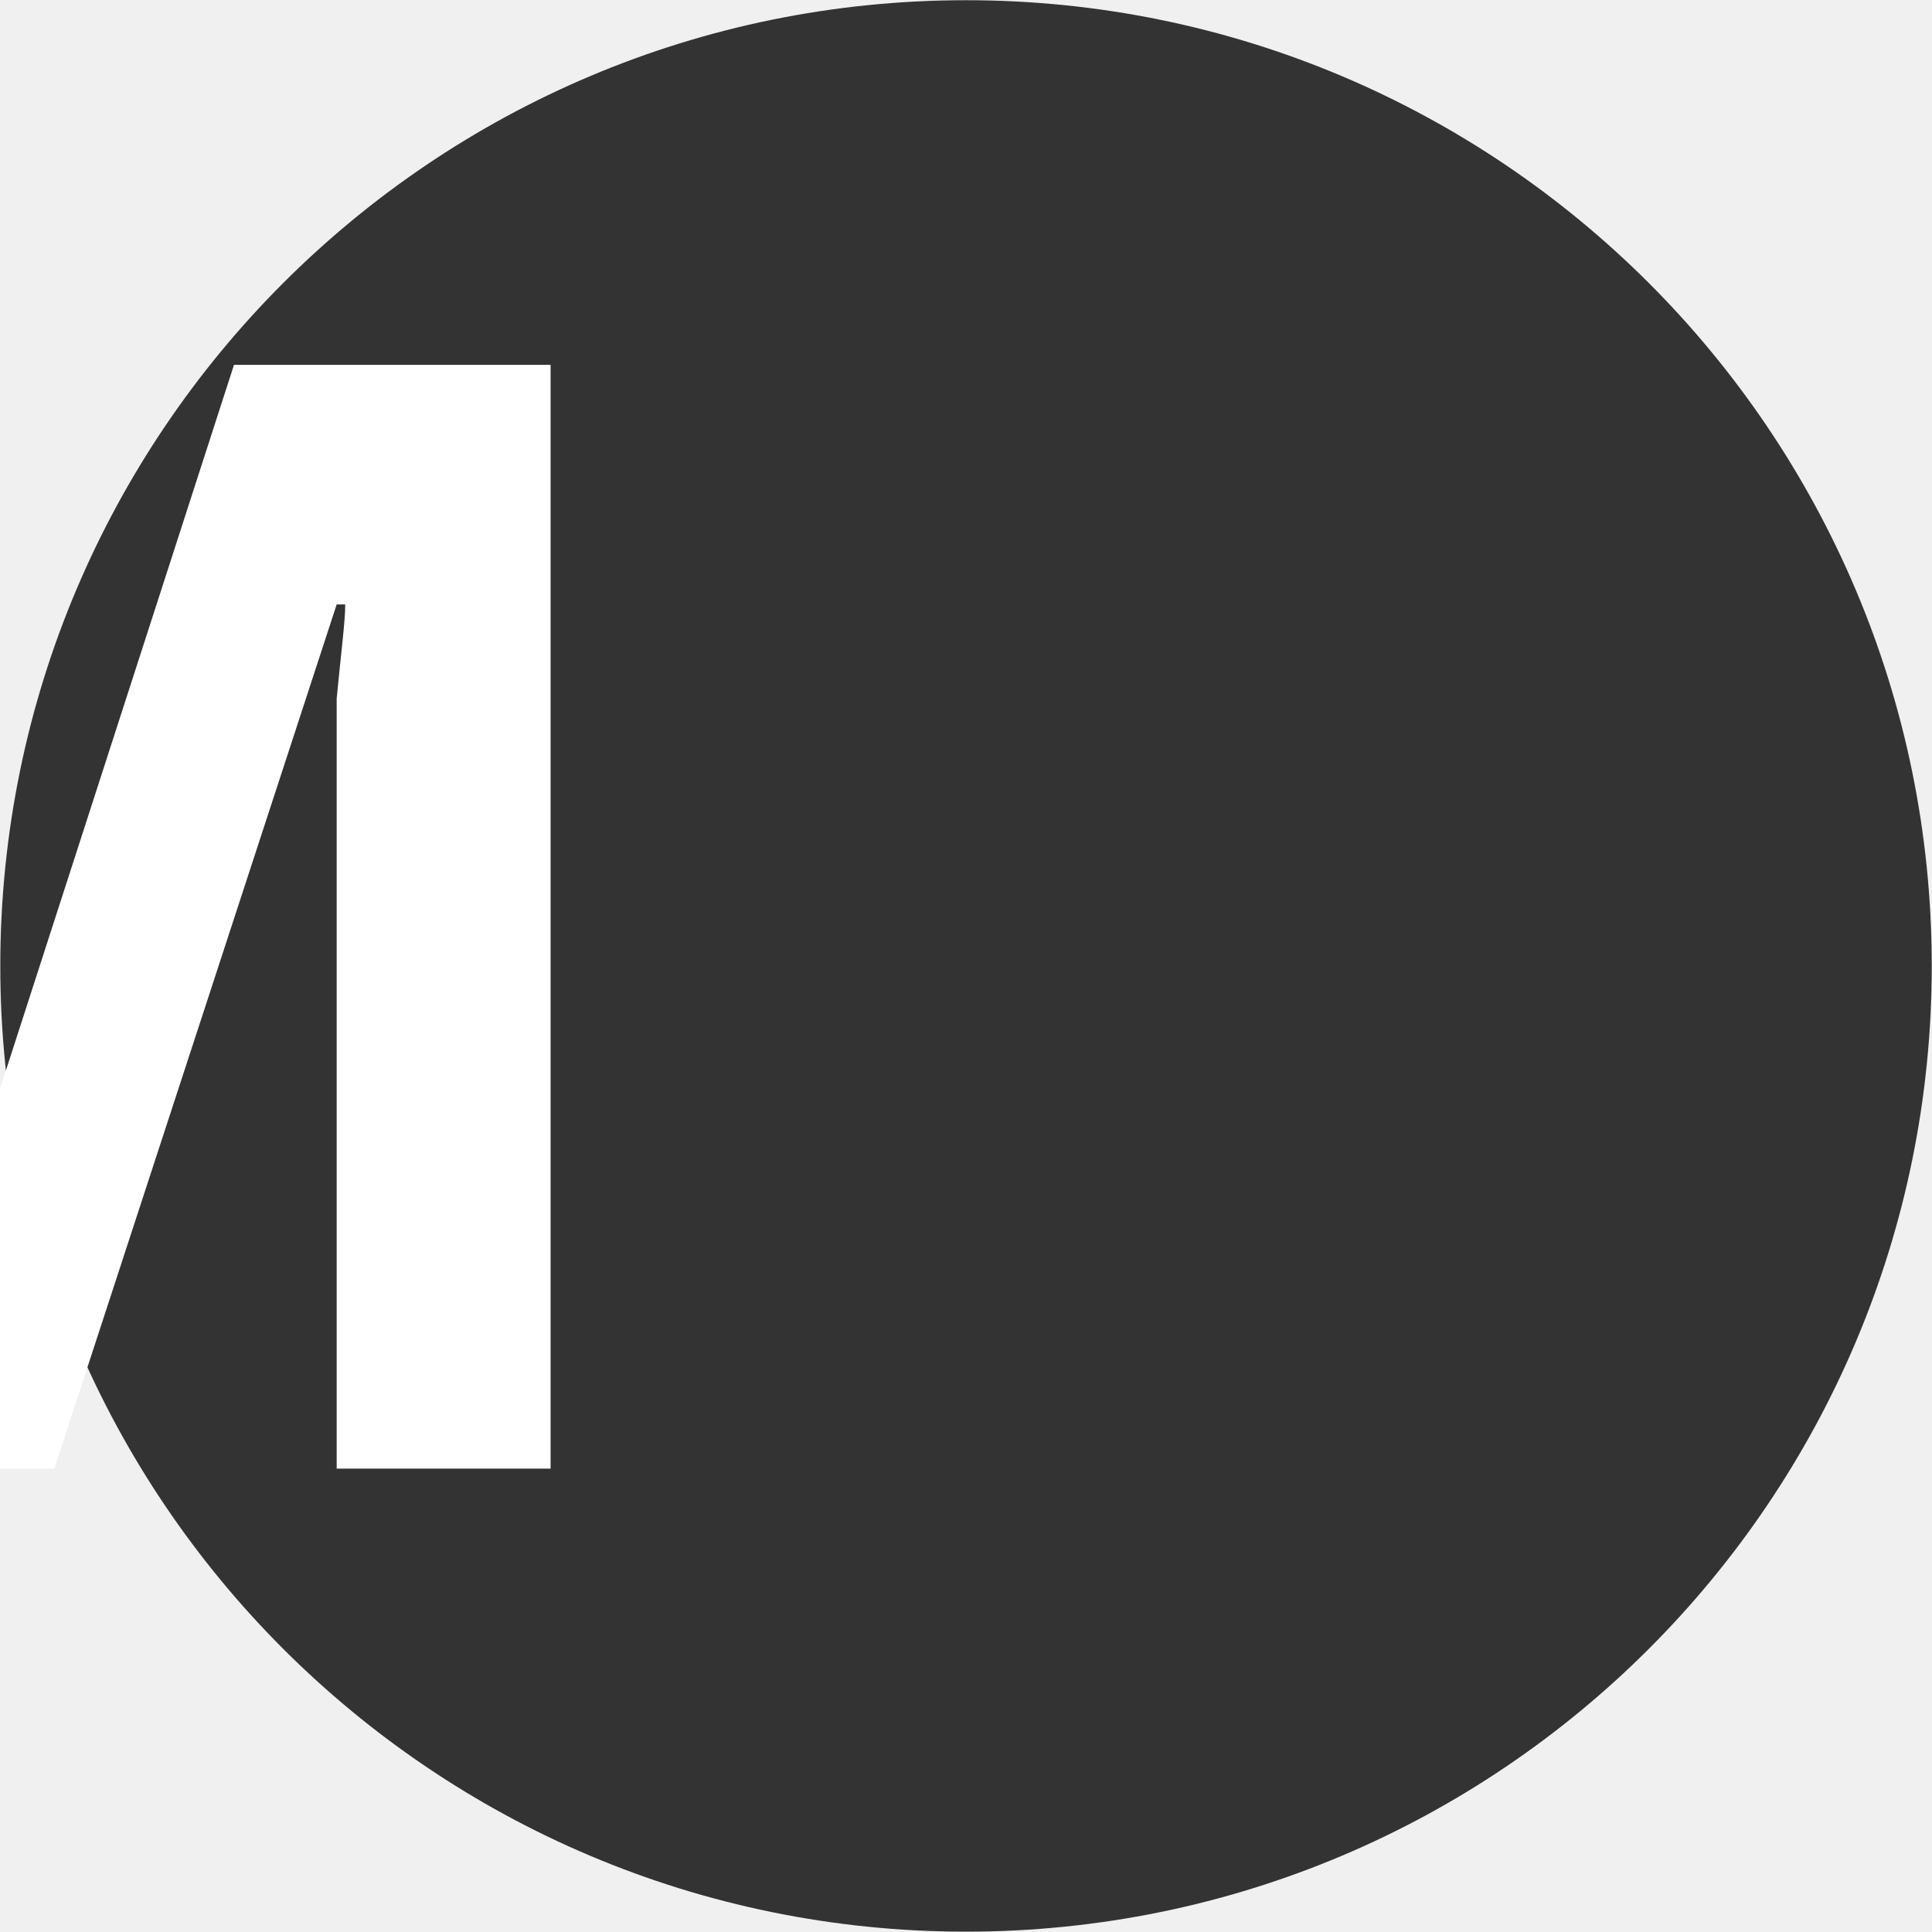
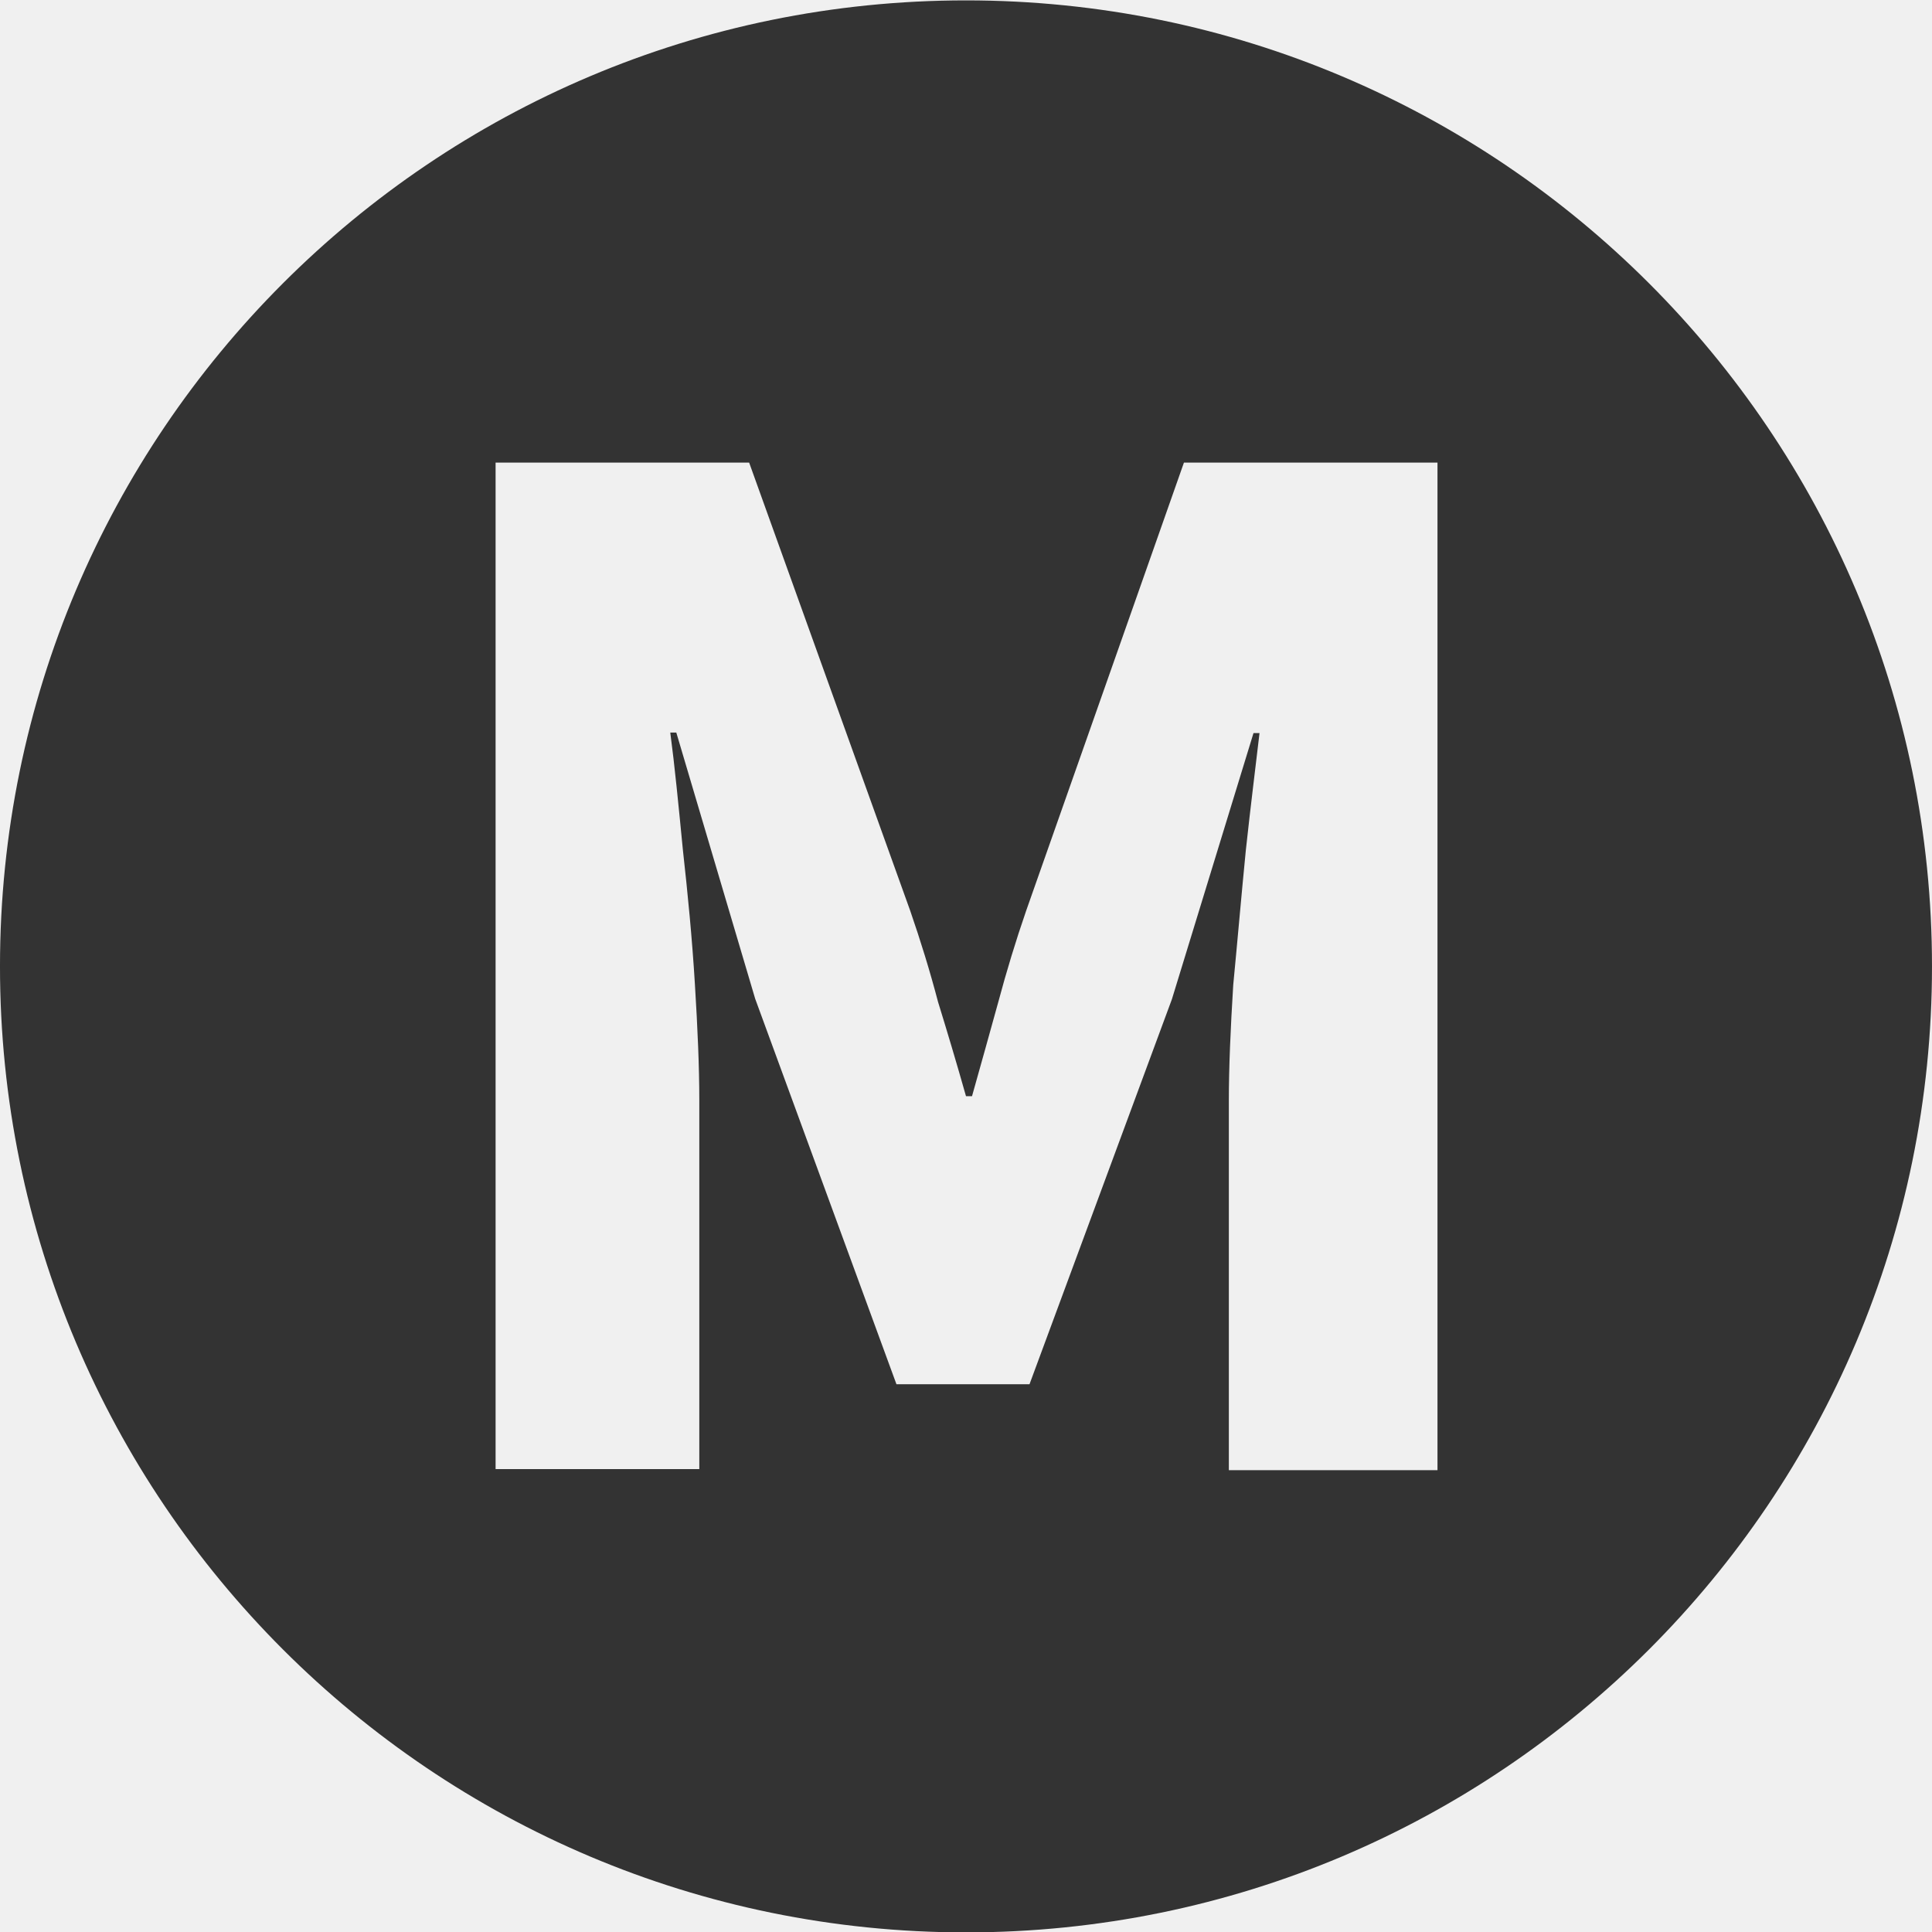
- <svg xmlns="http://www.w3.org/2000/svg" width="3.528mm" height="3.528mm" viewBox="0 0 3.528 3.528" version="1.1" id="svg1" xml:space="preserve">
+ <svg xmlns="http://www.w3.org/2000/svg" width="10pt" height="9.999pt" viewBox="0 0 3.528 3.527" version="1.1" id="svg1" xml:space="preserve">
  <defs id="defs1" />
-   <g id="layer1" transform="translate(-750.061,-2.361111)">
-     <circle style="fill:#333333;stroke:#333333;stroke-width:0.353;stroke-opacity:1" id="circle494" cx="751.825" cy="4.125" r="1.587" />
-     <text xml:space="preserve" style="font-style:normal;font-variant:normal;font-weight:800;font-stretch:normal;font-size:2.822px;line-height:1.3;font-family:'Source Sans 3';-inkscape-font-specification:'Source Sans 3 Ultra-Bold';font-variant-ligatures:normal;font-variant-caps:normal;font-variant-numeric:normal;font-variant-east-asian:normal;fill:#ffffff;stroke-width:0.247" x="751.823" y="5.045" id="text495">
-       <tspan id="tspan495" style="font-style:normal;font-variant:normal;font-weight:bold;font-stretch:normal;font-size:2.822px;font-family:'Source Sans 3';-inkscape-font-specification:'Source Sans 3 Bold';text-align:center;text-anchor:middle;fill:#ffffff;stroke-width:0.247" x="751.823" y="5.045">M</tspan>
-     </text>
+   <g id="layer1" transform="translate(-749.64,-2.469617)">
+     <path id="circle166" style="fill:#333333;stroke:none;stroke-width:0.353" d="m 751.404,2.47 a 1.764,1.764 0 0 0 -1.764,1.764 1.764,1.764 0 0 0 1.764,1.764 1.764,1.764 0 0 0 1.764,-1.764 1.764,1.764 0 0 0 -1.764,-1.764 z m -0.859,0.844 h 0.463 l 0.294,0.818 c 0.019,0.055 0.036,0.11 0.051,0.167 0.017,0.055 0.034,0.112 0.051,0.172 h 0.011 c 0.017,-0.06 0.033,-0.118 0.048,-0.172 0.015,-0.056 0.032,-0.112 0.051,-0.167 l 0.288,-0.818 h 0.463 v 1.84 h -0.381 V 4.479 c 0,-0.06 0.003,-0.13 0.008,-0.211 0.008,-0.083 0.015,-0.165 0.023,-0.246 0.009,-0.083 0.018,-0.154 0.025,-0.214 h -0.011 l -0.149,0.486 -0.26,0.703 h -0.243 L 751.019,4.293 750.875,3.807 h -0.011 c 0.008,0.06 0.015,0.132 0.023,0.214 0.009,0.081 0.017,0.163 0.022,0.246 0.005,0.081 0.008,0.151 0.008,0.211 v 0.674 h -0.372 z" />
  </g>
</svg>
